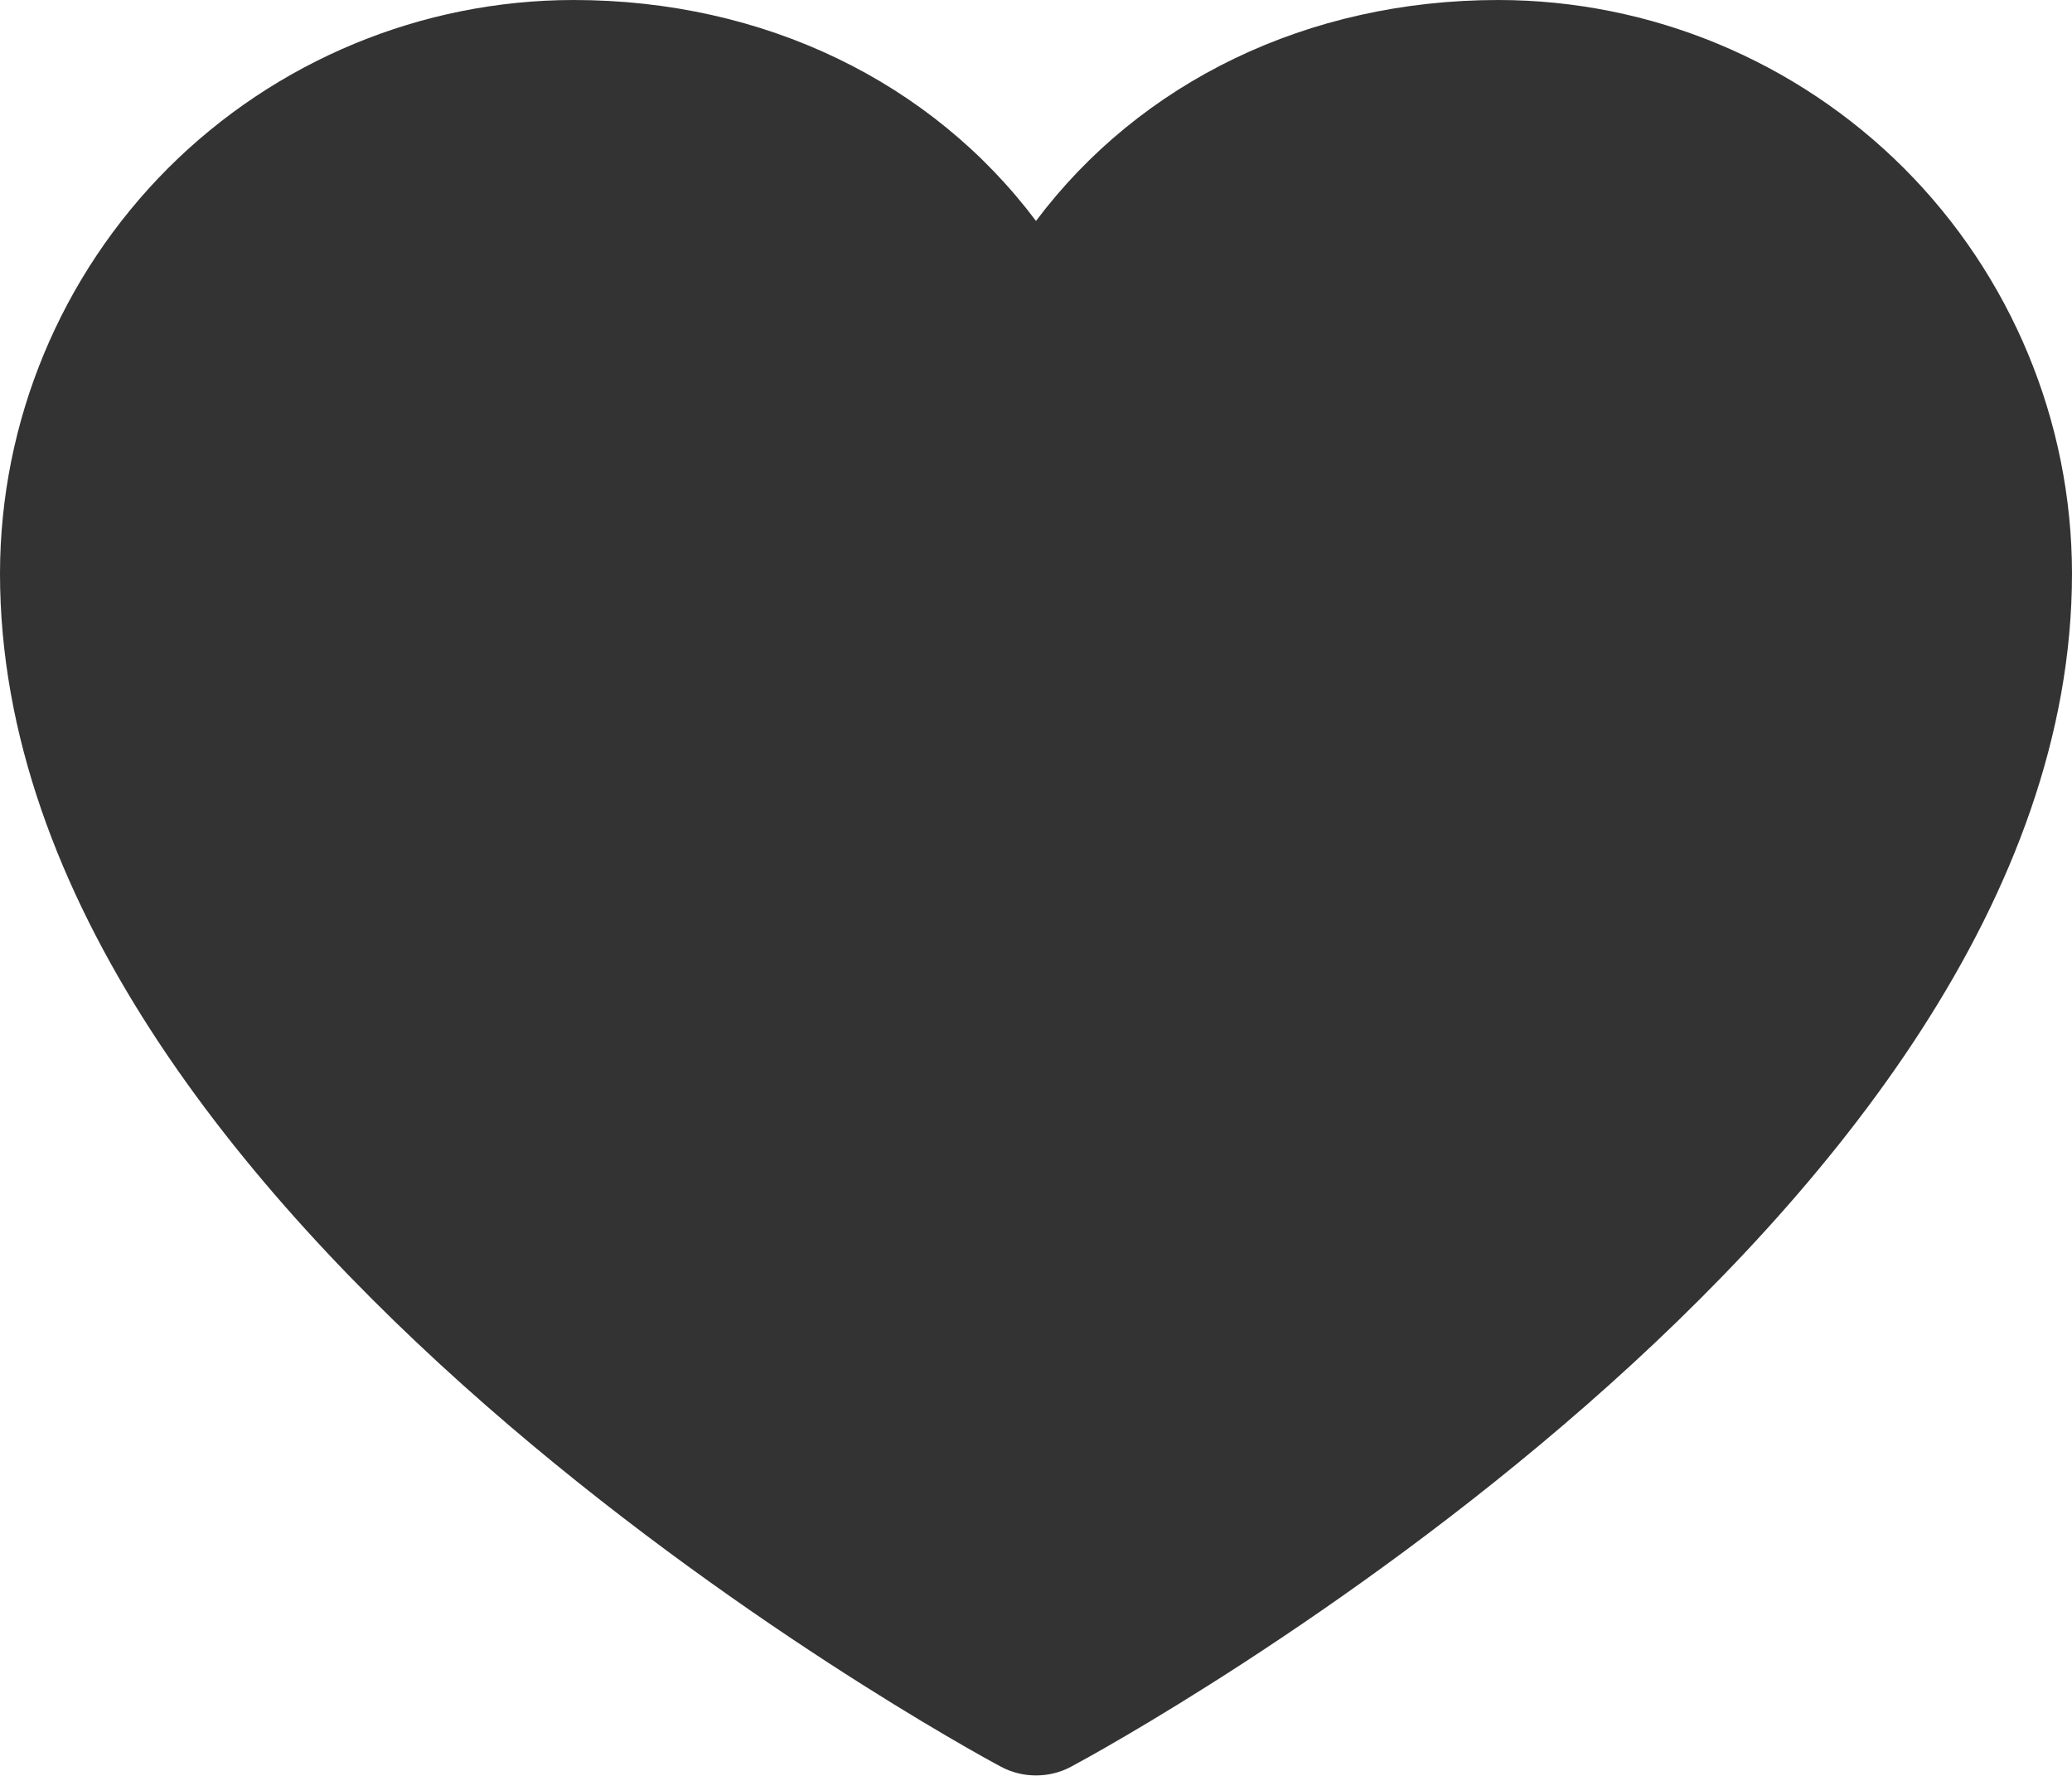
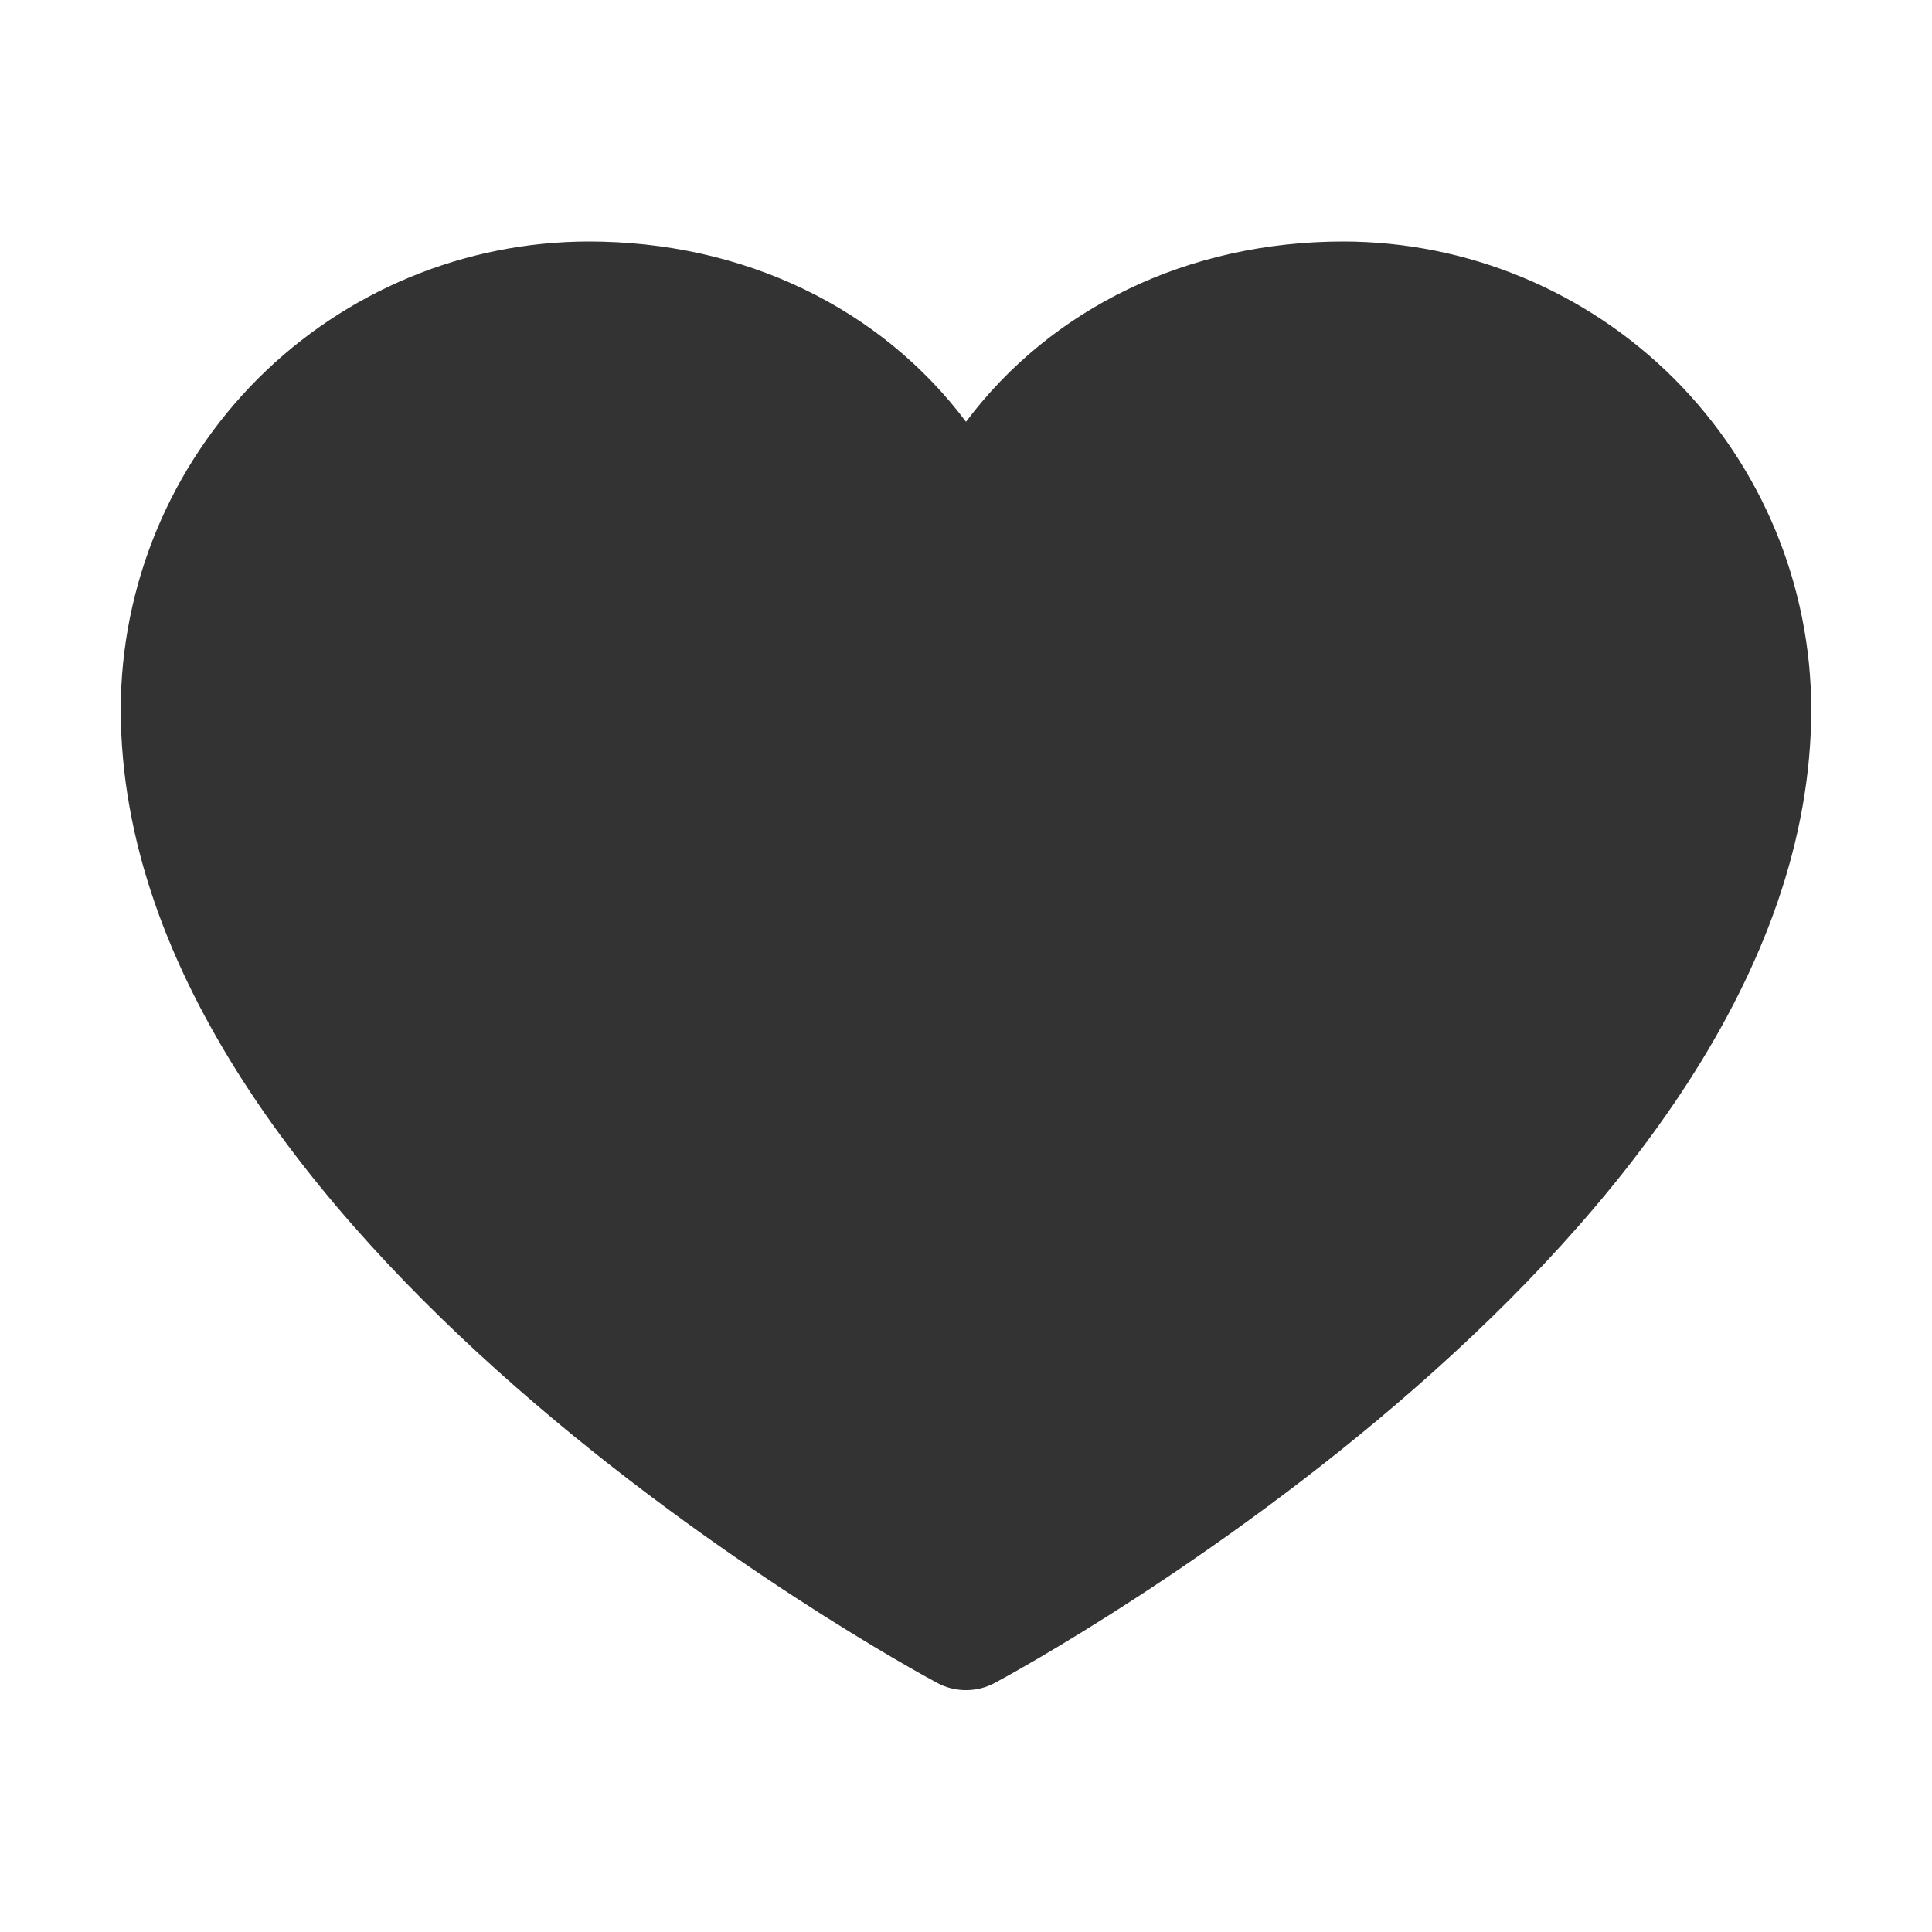
- <svg xmlns="http://www.w3.org/2000/svg" width="14" height="12" viewBox="0 0 14 12" fill="none">
-   <path d="M14 3.875C14 8.25 7.513 11.791 7.237 11.938C7.164 11.977 7.083 11.997 7 11.997C6.917 11.997 6.836 11.977 6.763 11.938C6.487 11.791 0 8.25 0 3.875C0.001 2.848 0.41 1.863 1.136 1.136C1.863 0.41 2.848 0.001 3.875 0C5.166 0 6.296 0.555 7 1.493C7.704 0.555 8.834 0 10.125 0C11.152 0.001 12.137 0.41 12.864 1.136C13.59 1.863 13.999 2.848 14 3.875Z" fill="#333333" />
+ <svg xmlns="http://www.w3.org/2000/svg" width="16" height="16" viewBox="0 0 16 16" fill="none">
+   <path d="M15 5.875C15 10.25 8.513 13.791 8.237 13.938C8.164 13.977 8.083 13.997 8 13.997C7.917 13.997 7.836 13.977 7.763 13.938C7.487 13.791 1 10.25 1 5.875C1.001 4.848 1.41 3.863 2.136 3.136C2.863 2.41 3.848 2.001 4.875 2C6.166 2 7.296 2.555 8 3.493C8.704 2.555 9.834 2 11.125 2C12.152 2.001 13.137 2.41 13.864 3.136C14.59 3.863 14.999 4.848 15 5.875Z" fill="#333333" />
</svg>
